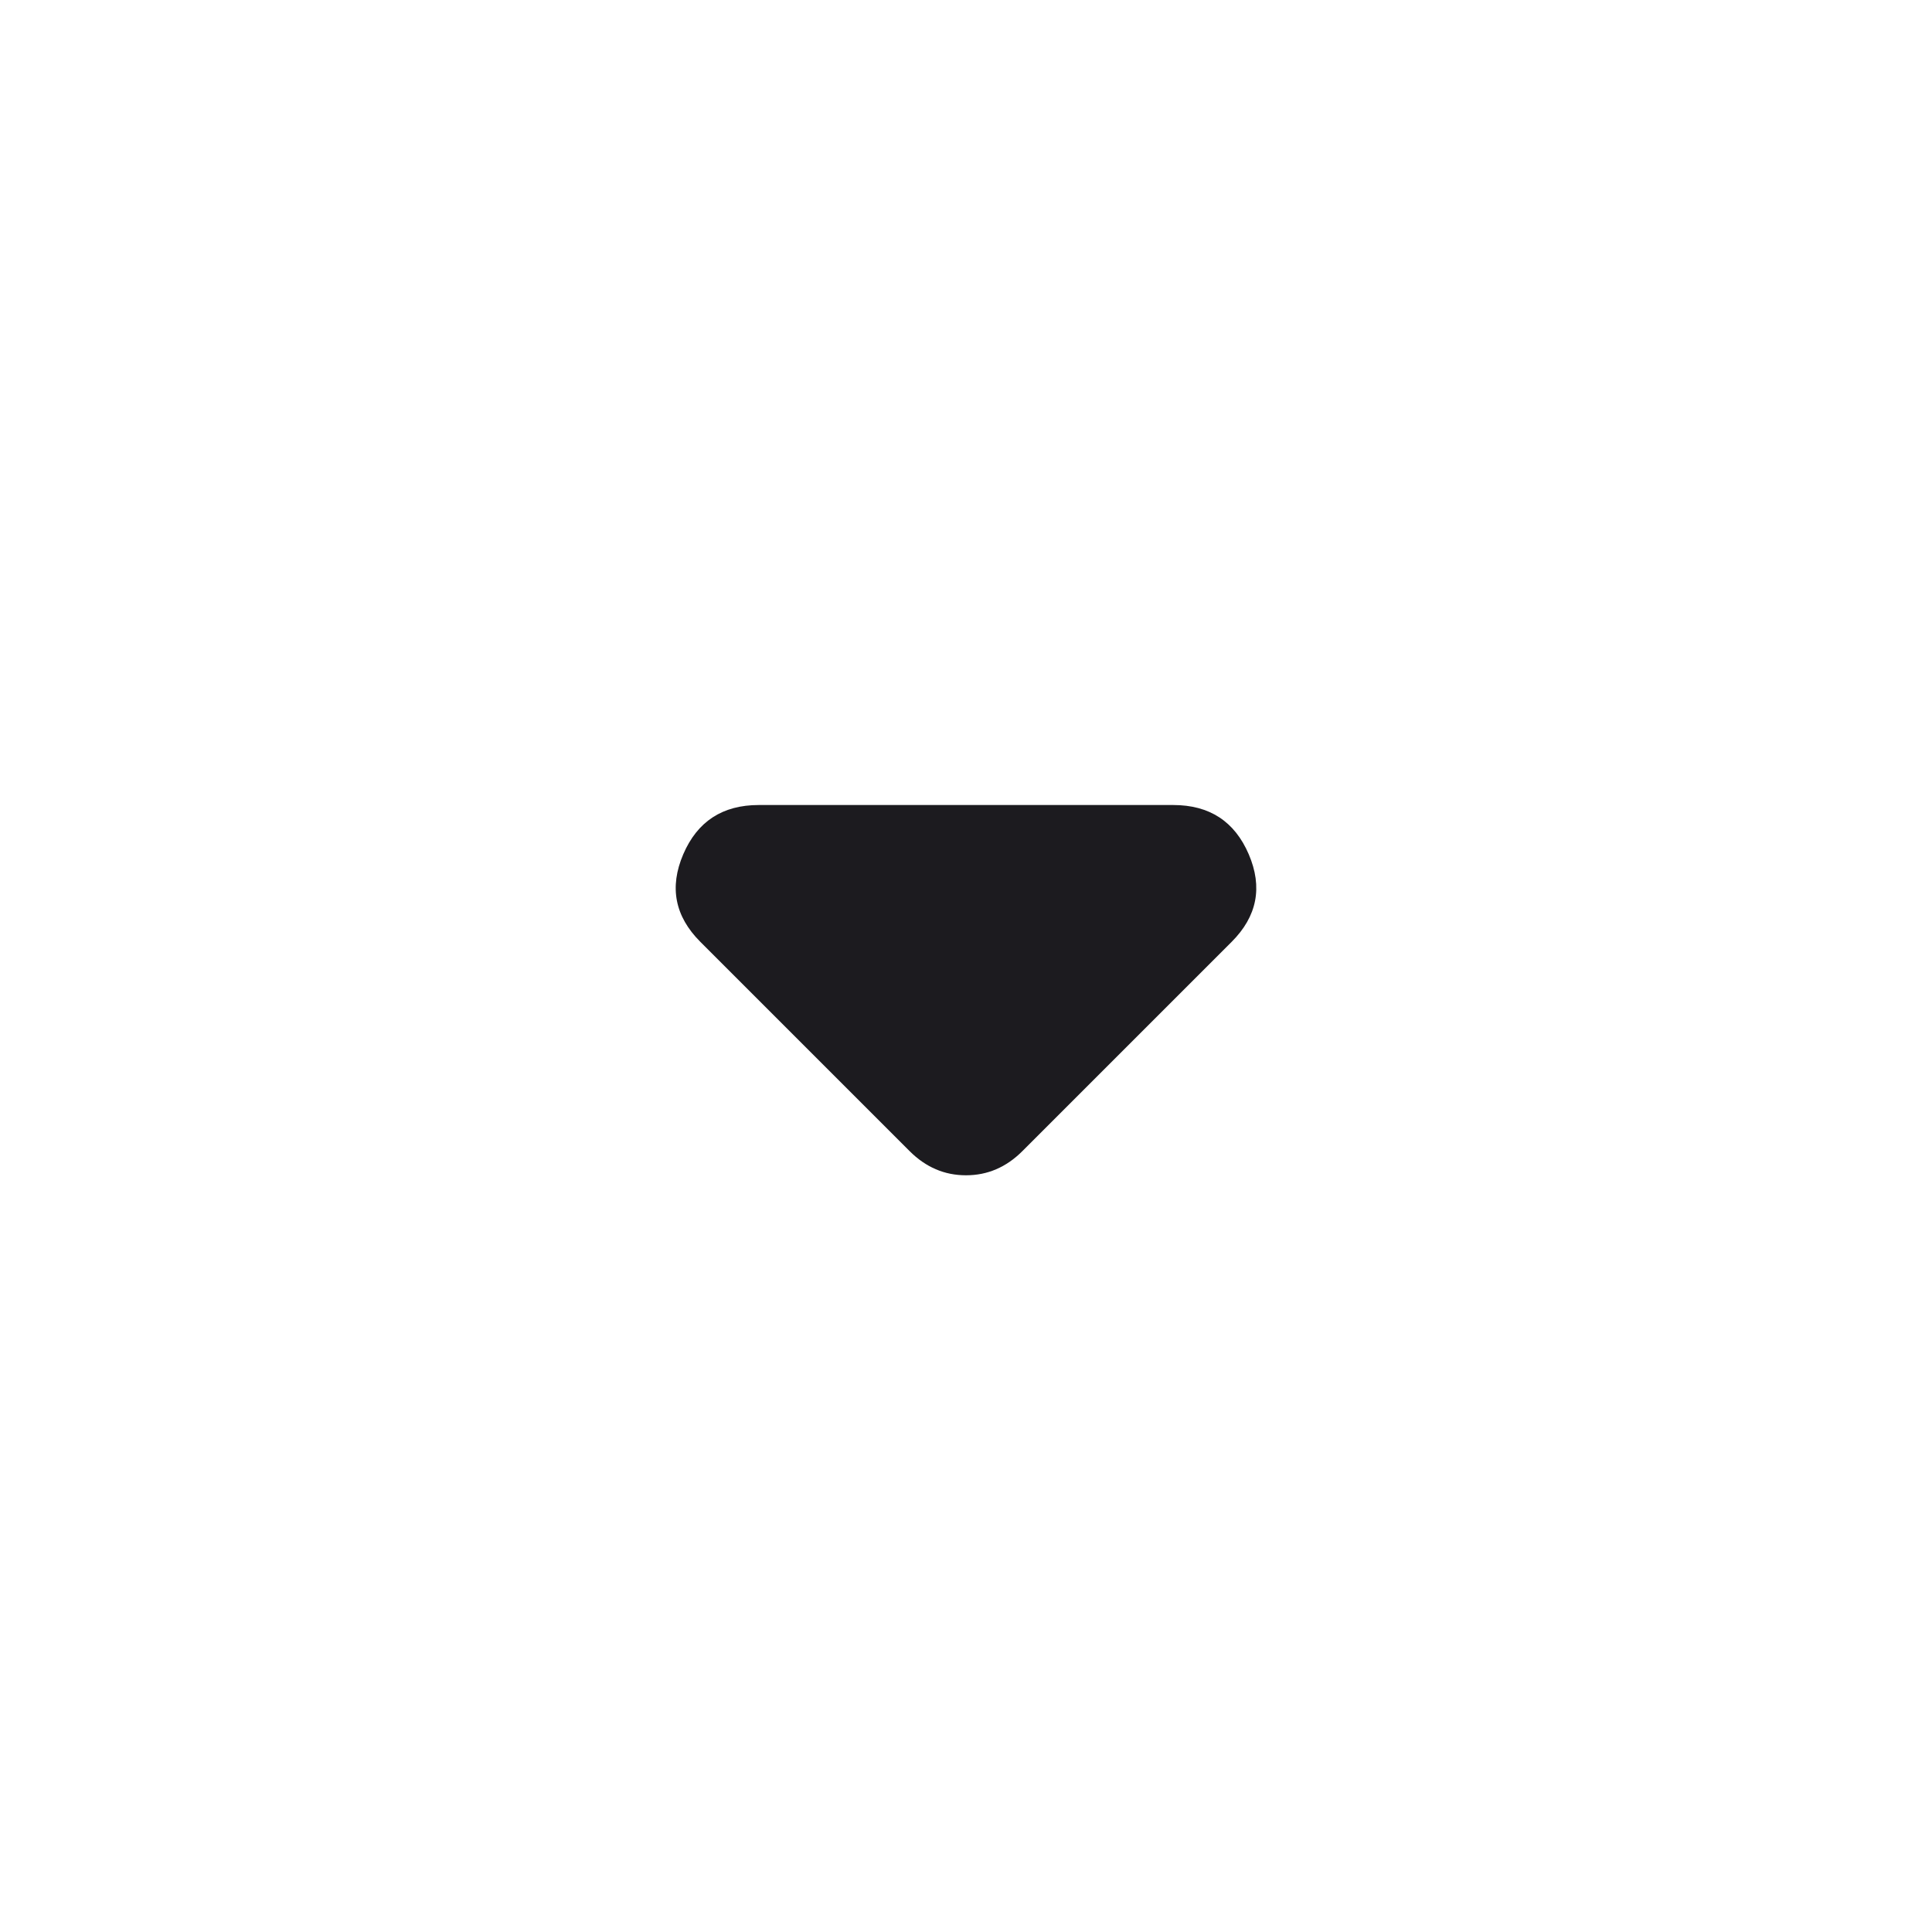
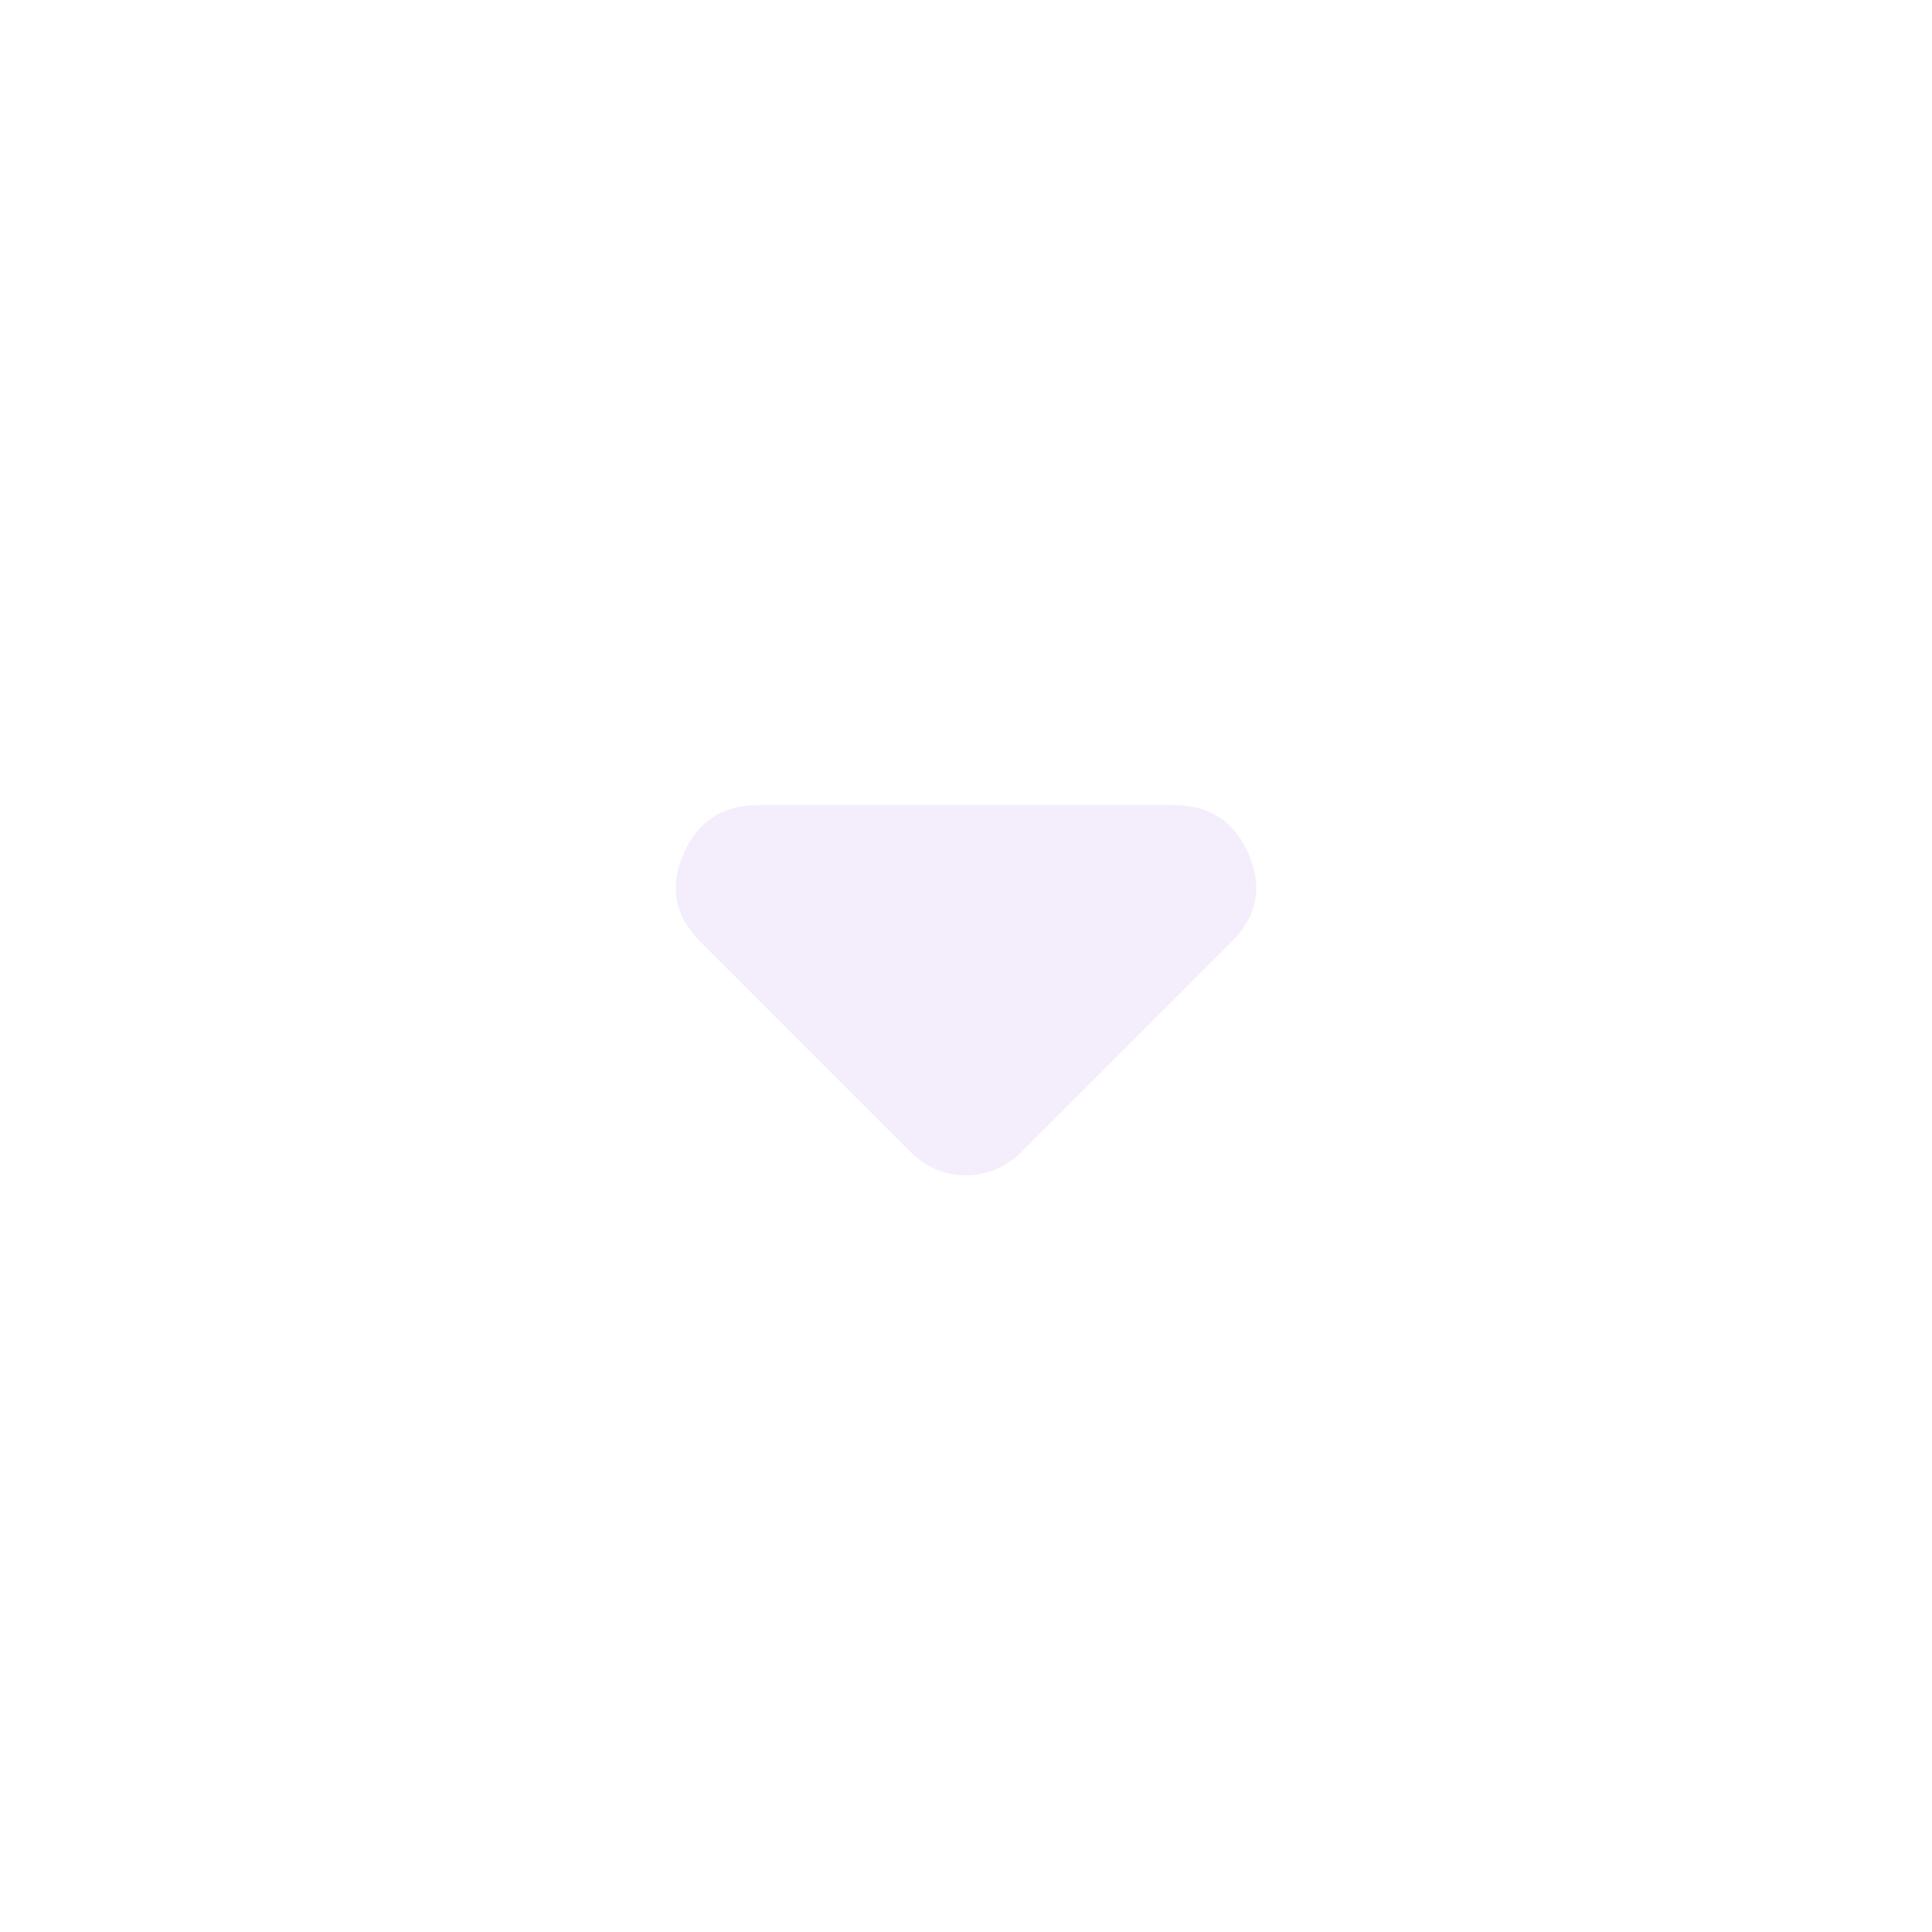
- <svg xmlns="http://www.w3.org/2000/svg" width="34" height="34" viewBox="0 0 34 34" fill="none">
+ <svg xmlns="http://www.w3.org/2000/svg" width="48" height="48" viewBox="0 0 34 34" fill="none">
  <mask id="mask0_7_370" style="mask-type:alpha" maskUnits="userSpaceOnUse" x="0" y="0" width="34" height="34">
-     <rect width="34" height="34" fill="#D9D9D9" />
+     <rect width="34" height="34" fill="#F4EEFC" />
  </mask>
  <g mask="url(#mask0_7_370)">
-     <path d="M16.008 20.258L12.325 16.575C11.876 16.126 11.776 15.613 12.024 15.034C12.272 14.456 12.715 14.167 13.352 14.167H20.648C21.285 14.167 21.728 14.456 21.976 15.034C22.224 15.613 22.124 16.126 21.675 16.575L17.992 20.258C17.85 20.4 17.697 20.506 17.531 20.577C17.366 20.648 17.189 20.683 17 20.683C16.811 20.683 16.634 20.648 16.469 20.577C16.303 20.506 16.15 20.4 16.008 20.258Z" fill="#1C1B1F" />
+     <path d="M16.008 20.258L12.325 16.575C11.876 16.126 11.776 15.613 12.024 15.034C12.272 14.456 12.715 14.167 13.352 14.167H20.648C21.285 14.167 21.728 14.456 21.976 15.034C22.224 15.613 22.124 16.126 21.675 16.575L17.992 20.258C17.85 20.4 17.697 20.506 17.531 20.577C17.366 20.648 17.189 20.683 17 20.683C16.811 20.683 16.634 20.648 16.469 20.577C16.303 20.506 16.15 20.4 16.008 20.258Z" fill="#F4EEFC" />
  </g>
</svg>
